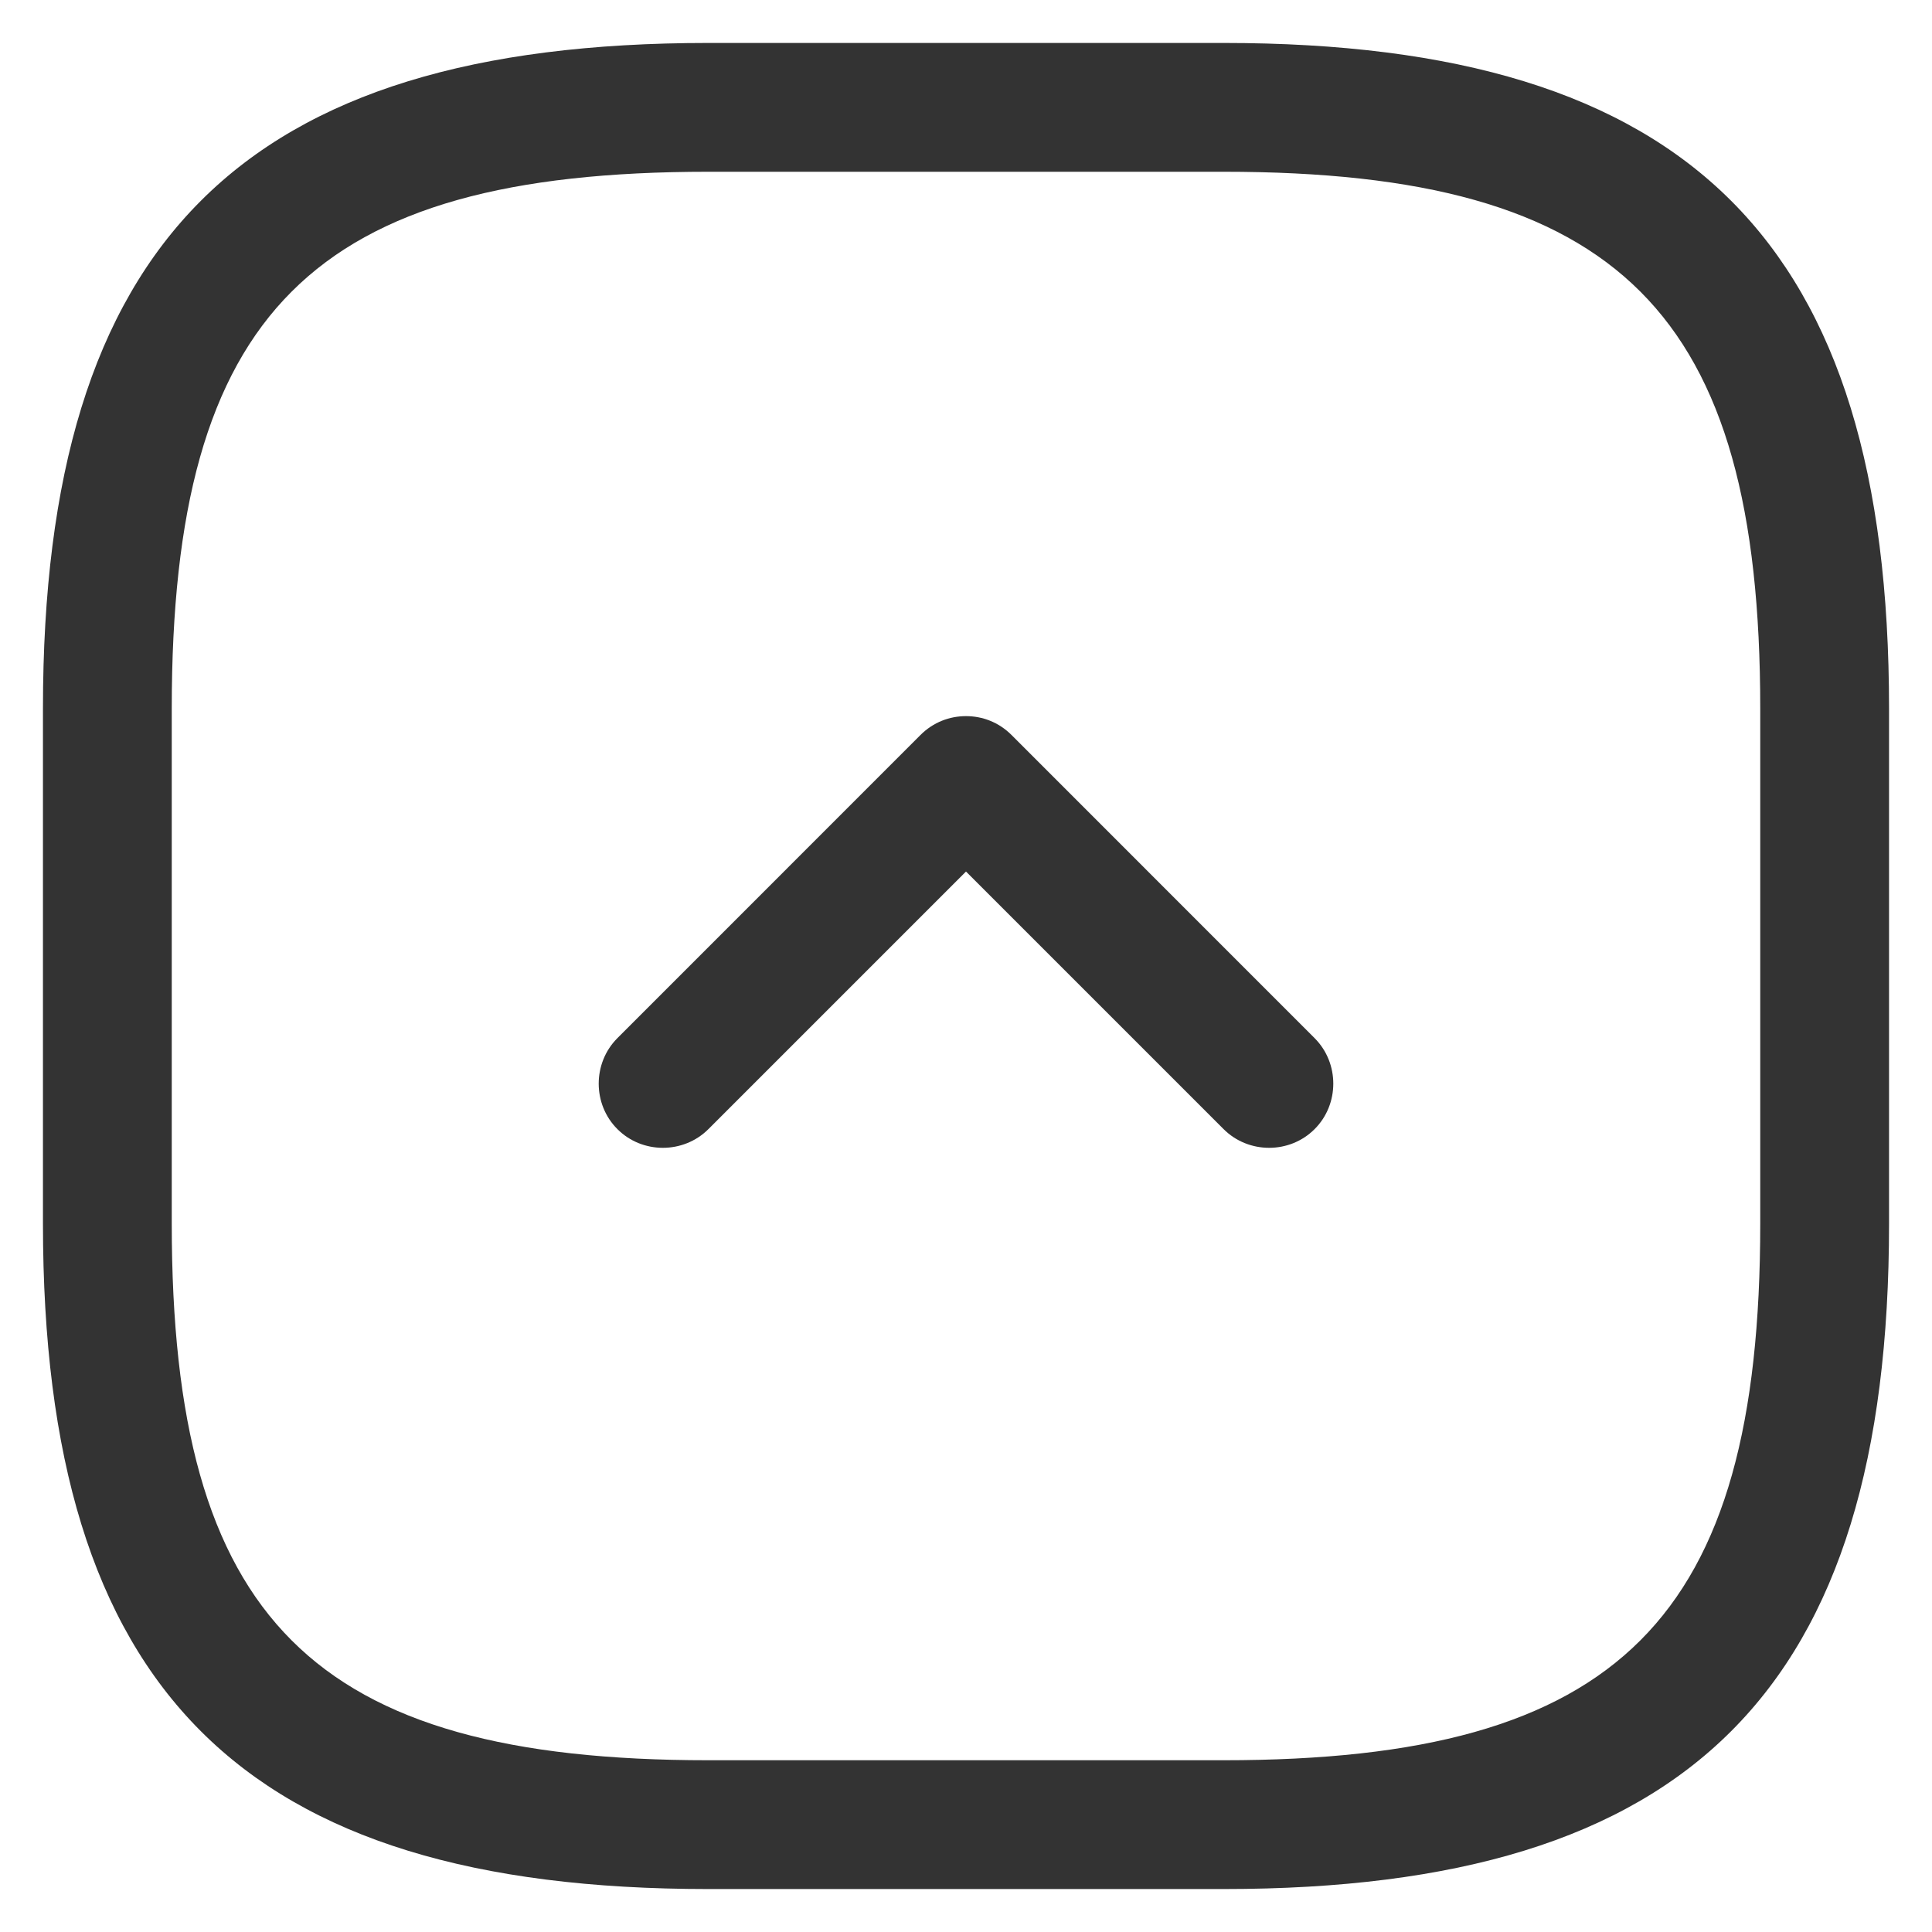
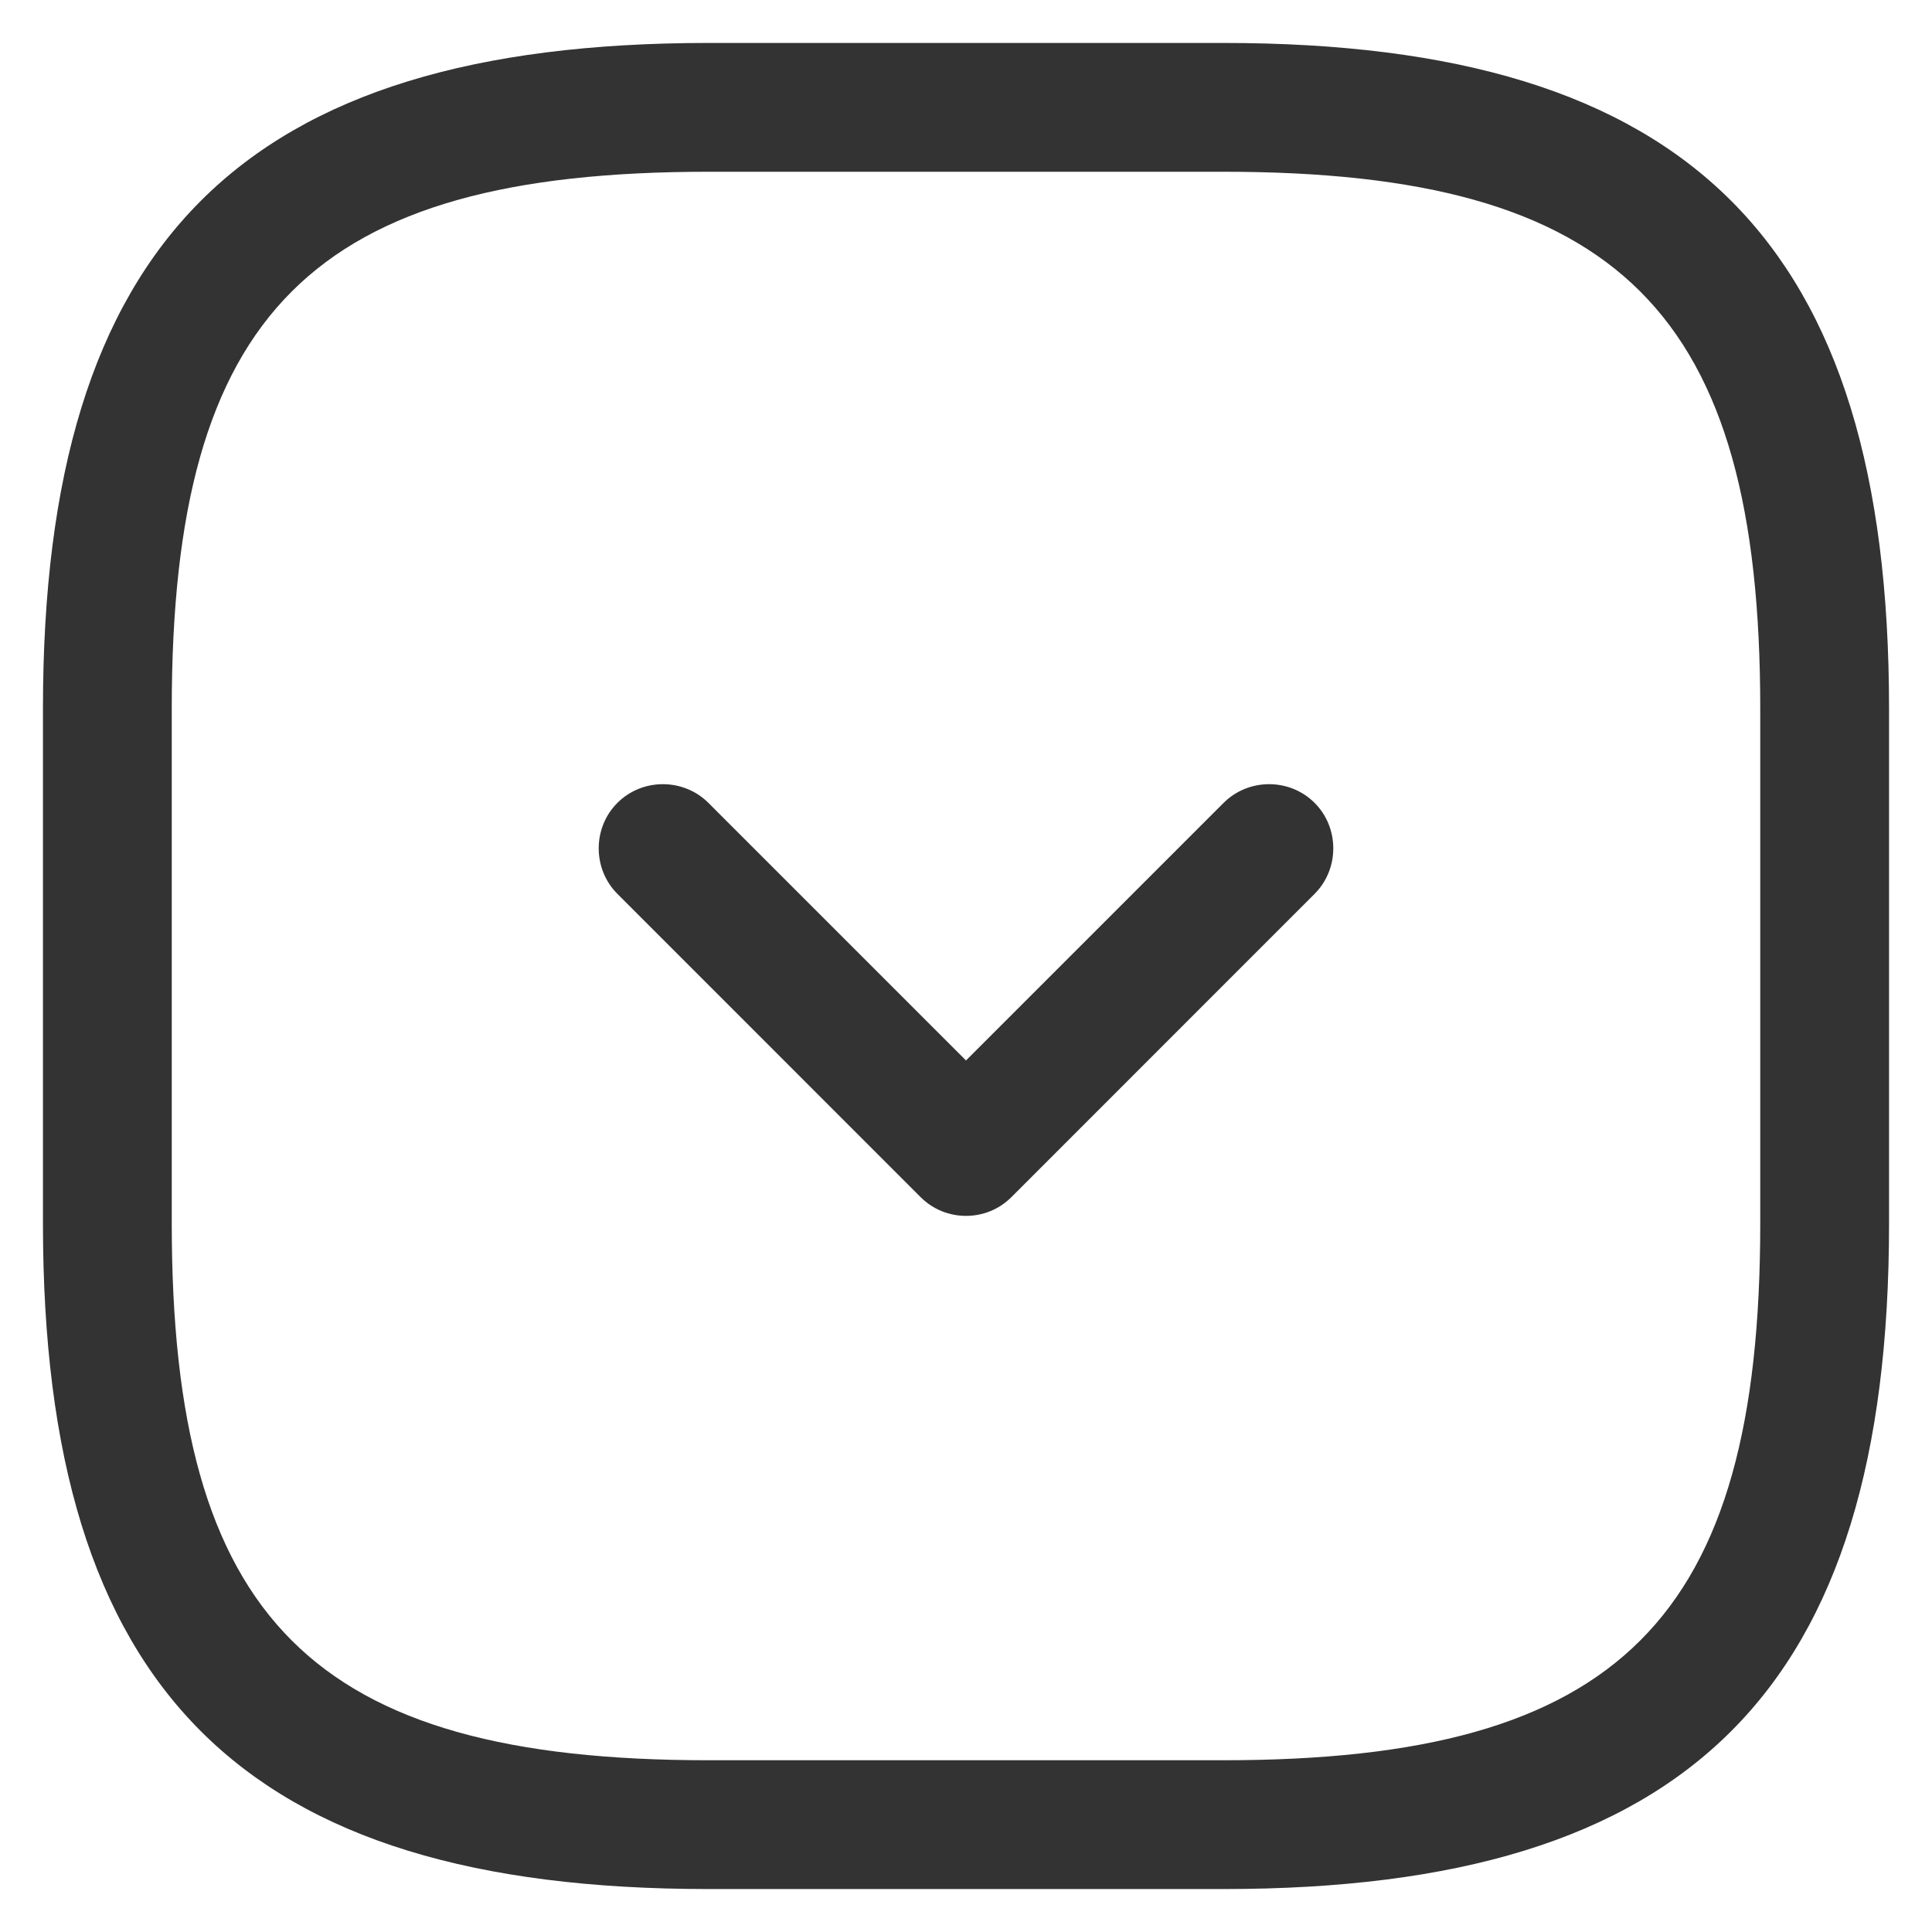
<svg xmlns="http://www.w3.org/2000/svg" width="30" height="30" viewBox="0 0 30 30" fill="none">
-   <path fill-rule="evenodd" clip-rule="evenodd" d="M19 0.667L11 0.667C3.76 0.667 0.667 3.76 0.667 11L0.667 19C0.667 26.24 3.76 29.333 11 29.333L19 29.333C26.24 29.333 29.333 26.24 29.333 19L29.333 11C29.333 3.76 26.24 0.667 19 0.667ZM27.333 19C27.333 25.147 25.147 27.333 19 27.333L11 27.333C4.853 27.333 2.667 25.147 2.667 19L2.667 11C2.667 4.853 4.853 2.667 11 2.667L19 2.667C25.147 2.667 27.333 4.853 27.333 11L27.333 19ZM15.707 11.413C15.507 11.213 15.253 11.12 15 11.12C14.747 11.12 14.493 11.213 14.293 11.413L9.587 16.12C9.2 16.507 9.2 17.147 9.587 17.533C9.973 17.92 10.613 17.92 11 17.533L15 13.533L19 17.533C19.387 17.92 20.027 17.92 20.413 17.533C20.8 17.147 20.8 16.507 20.413 16.12L15.707 11.413Z" fill="#333333" />
+   <path fill-rule="evenodd" clip-rule="evenodd" d="M11 29.333H19C26.24 29.333 29.333 26.24 29.333 19V11C29.333 3.76 26.24 0.667 19 0.667H11C3.76 0.667 0.667 3.76 0.667 11V19C0.667 26.24 3.76 29.333 11 29.333ZM2.667 11C2.667 4.853 4.853 2.667 11 2.667H19C25.147 2.667 27.333 4.853 27.333 11V19C27.333 25.147 25.147 27.333 19 27.333H11C4.853 27.333 2.667 25.147 2.667 19V11ZM14.293 18.587C14.493 18.787 14.747 18.88 15 18.88C15.253 18.88 15.507 18.787 15.707 18.587L20.413 13.88C20.8 13.493 20.8 12.853 20.413 12.467C20.027 12.08 19.387 12.08 19 12.467L15 16.467L11 12.467C10.613 12.08 9.973 12.08 9.587 12.467C9.2 12.853 9.2 13.493 9.587 13.88L14.293 18.587Z" fill="#333333" />
</svg>
